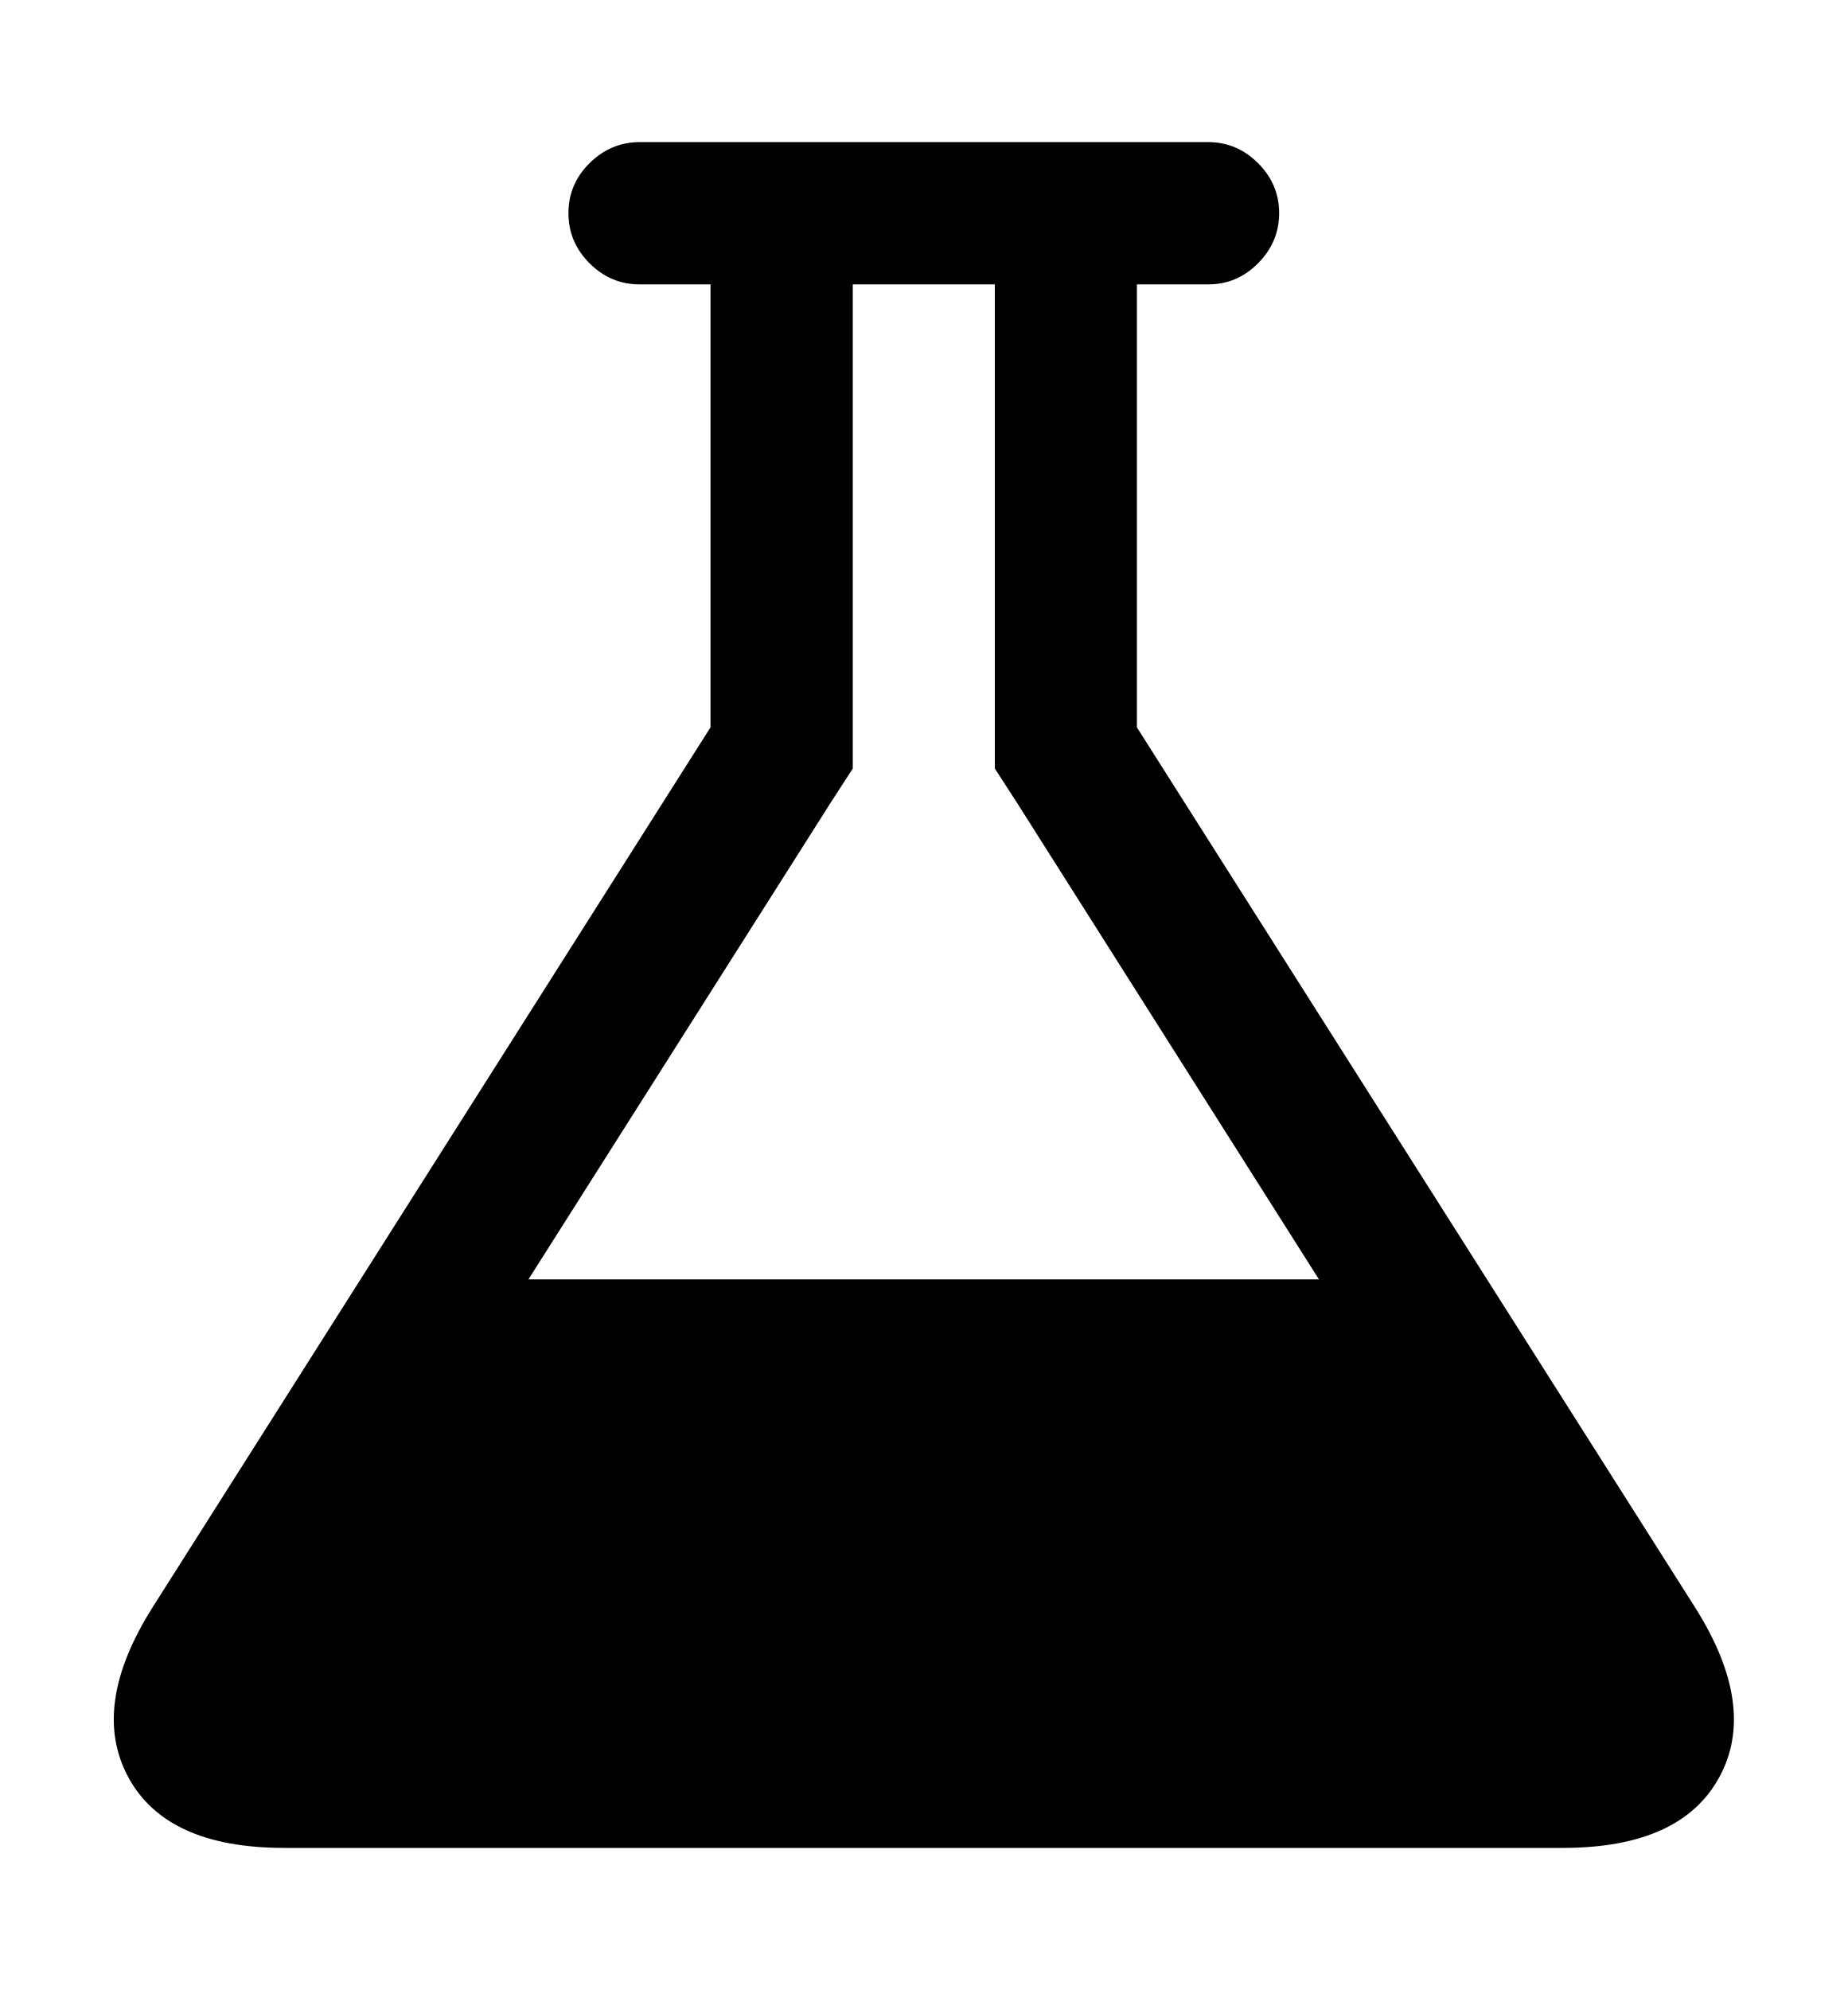
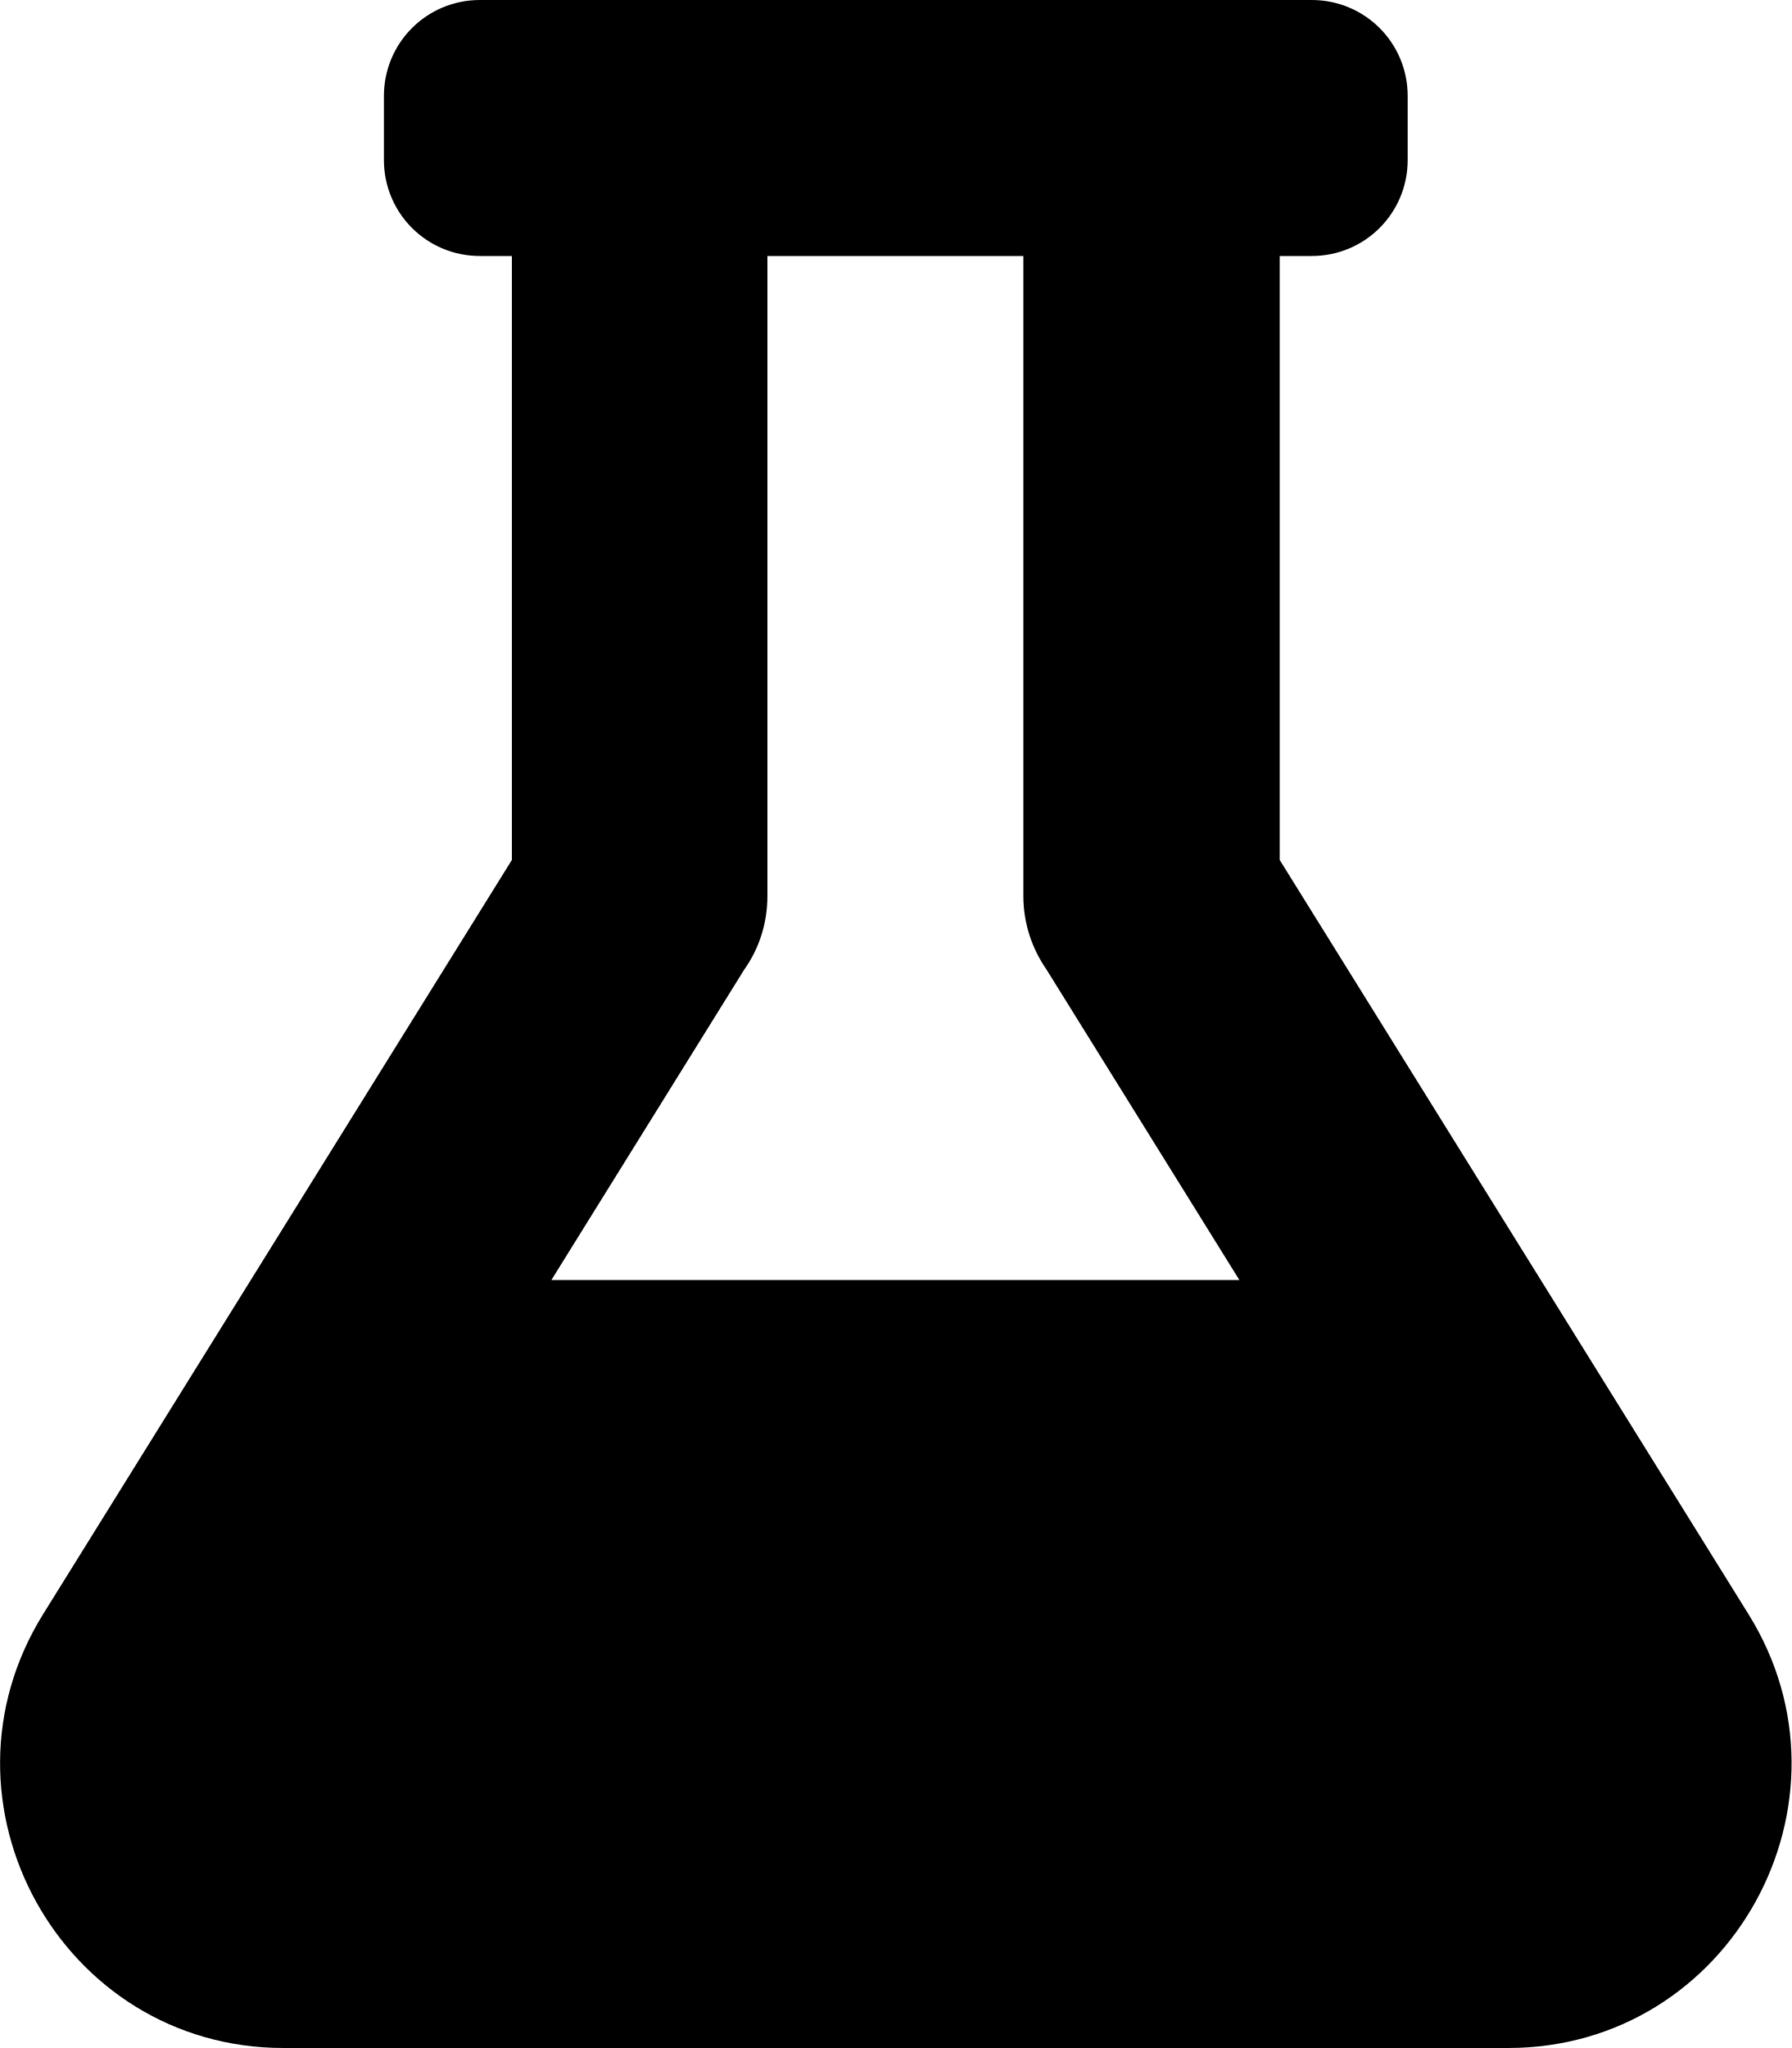
- <svg xmlns="http://www.w3.org/2000/svg" height="1000" width="928.6">
-   <path d="M852.1 808q31.3 49.7 12 85.1t-78.4 35.5H142.9q-59.2 0 -78.4 -35.5t12 -85.1L357.1 365.5V142.9h-35.7q-14.5 0 -25.1 -10.6t-10.6 -25.2T296.3 82t25.1 -10.6h285.7q14.6 0 25.2 10.6t10.6 25.1 -10.6 25.2 -25.2 10.6h-35.7v222.6zM417.4 403.5L265.6 642.9h397.3L511.2 403.5 500 386.2V142.9h-71.4V386.2z" />
+ <svg xmlns="http://www.w3.org/2000/svg" height="1000" width="875">
+   <path d="M853.9 788.1L625 419.9V125h15.6c26 0 46.9 -20.9 46.9 -46.9V46.9C687.5 20.9 666.6 0 640.6 0H234.4c-26 0 -46.9 20.9 -46.9 46.9v31.2c0 26 20.9 46.9 46.9 46.9H250v294.9L21.1 788.1c-57.2 92 8.8 211.9 117.4 211.9h598c108.8 0 174.6 -120.1 117.4 -211.9zM269.3 625l94.2 -151.6c7.2 -10.1 11.3 -22.6 11.3 -35.9V125h125v312.5c0 13.5 4.3 25.8 11.3 35.9L605.3 625h-336z" />
</svg>
